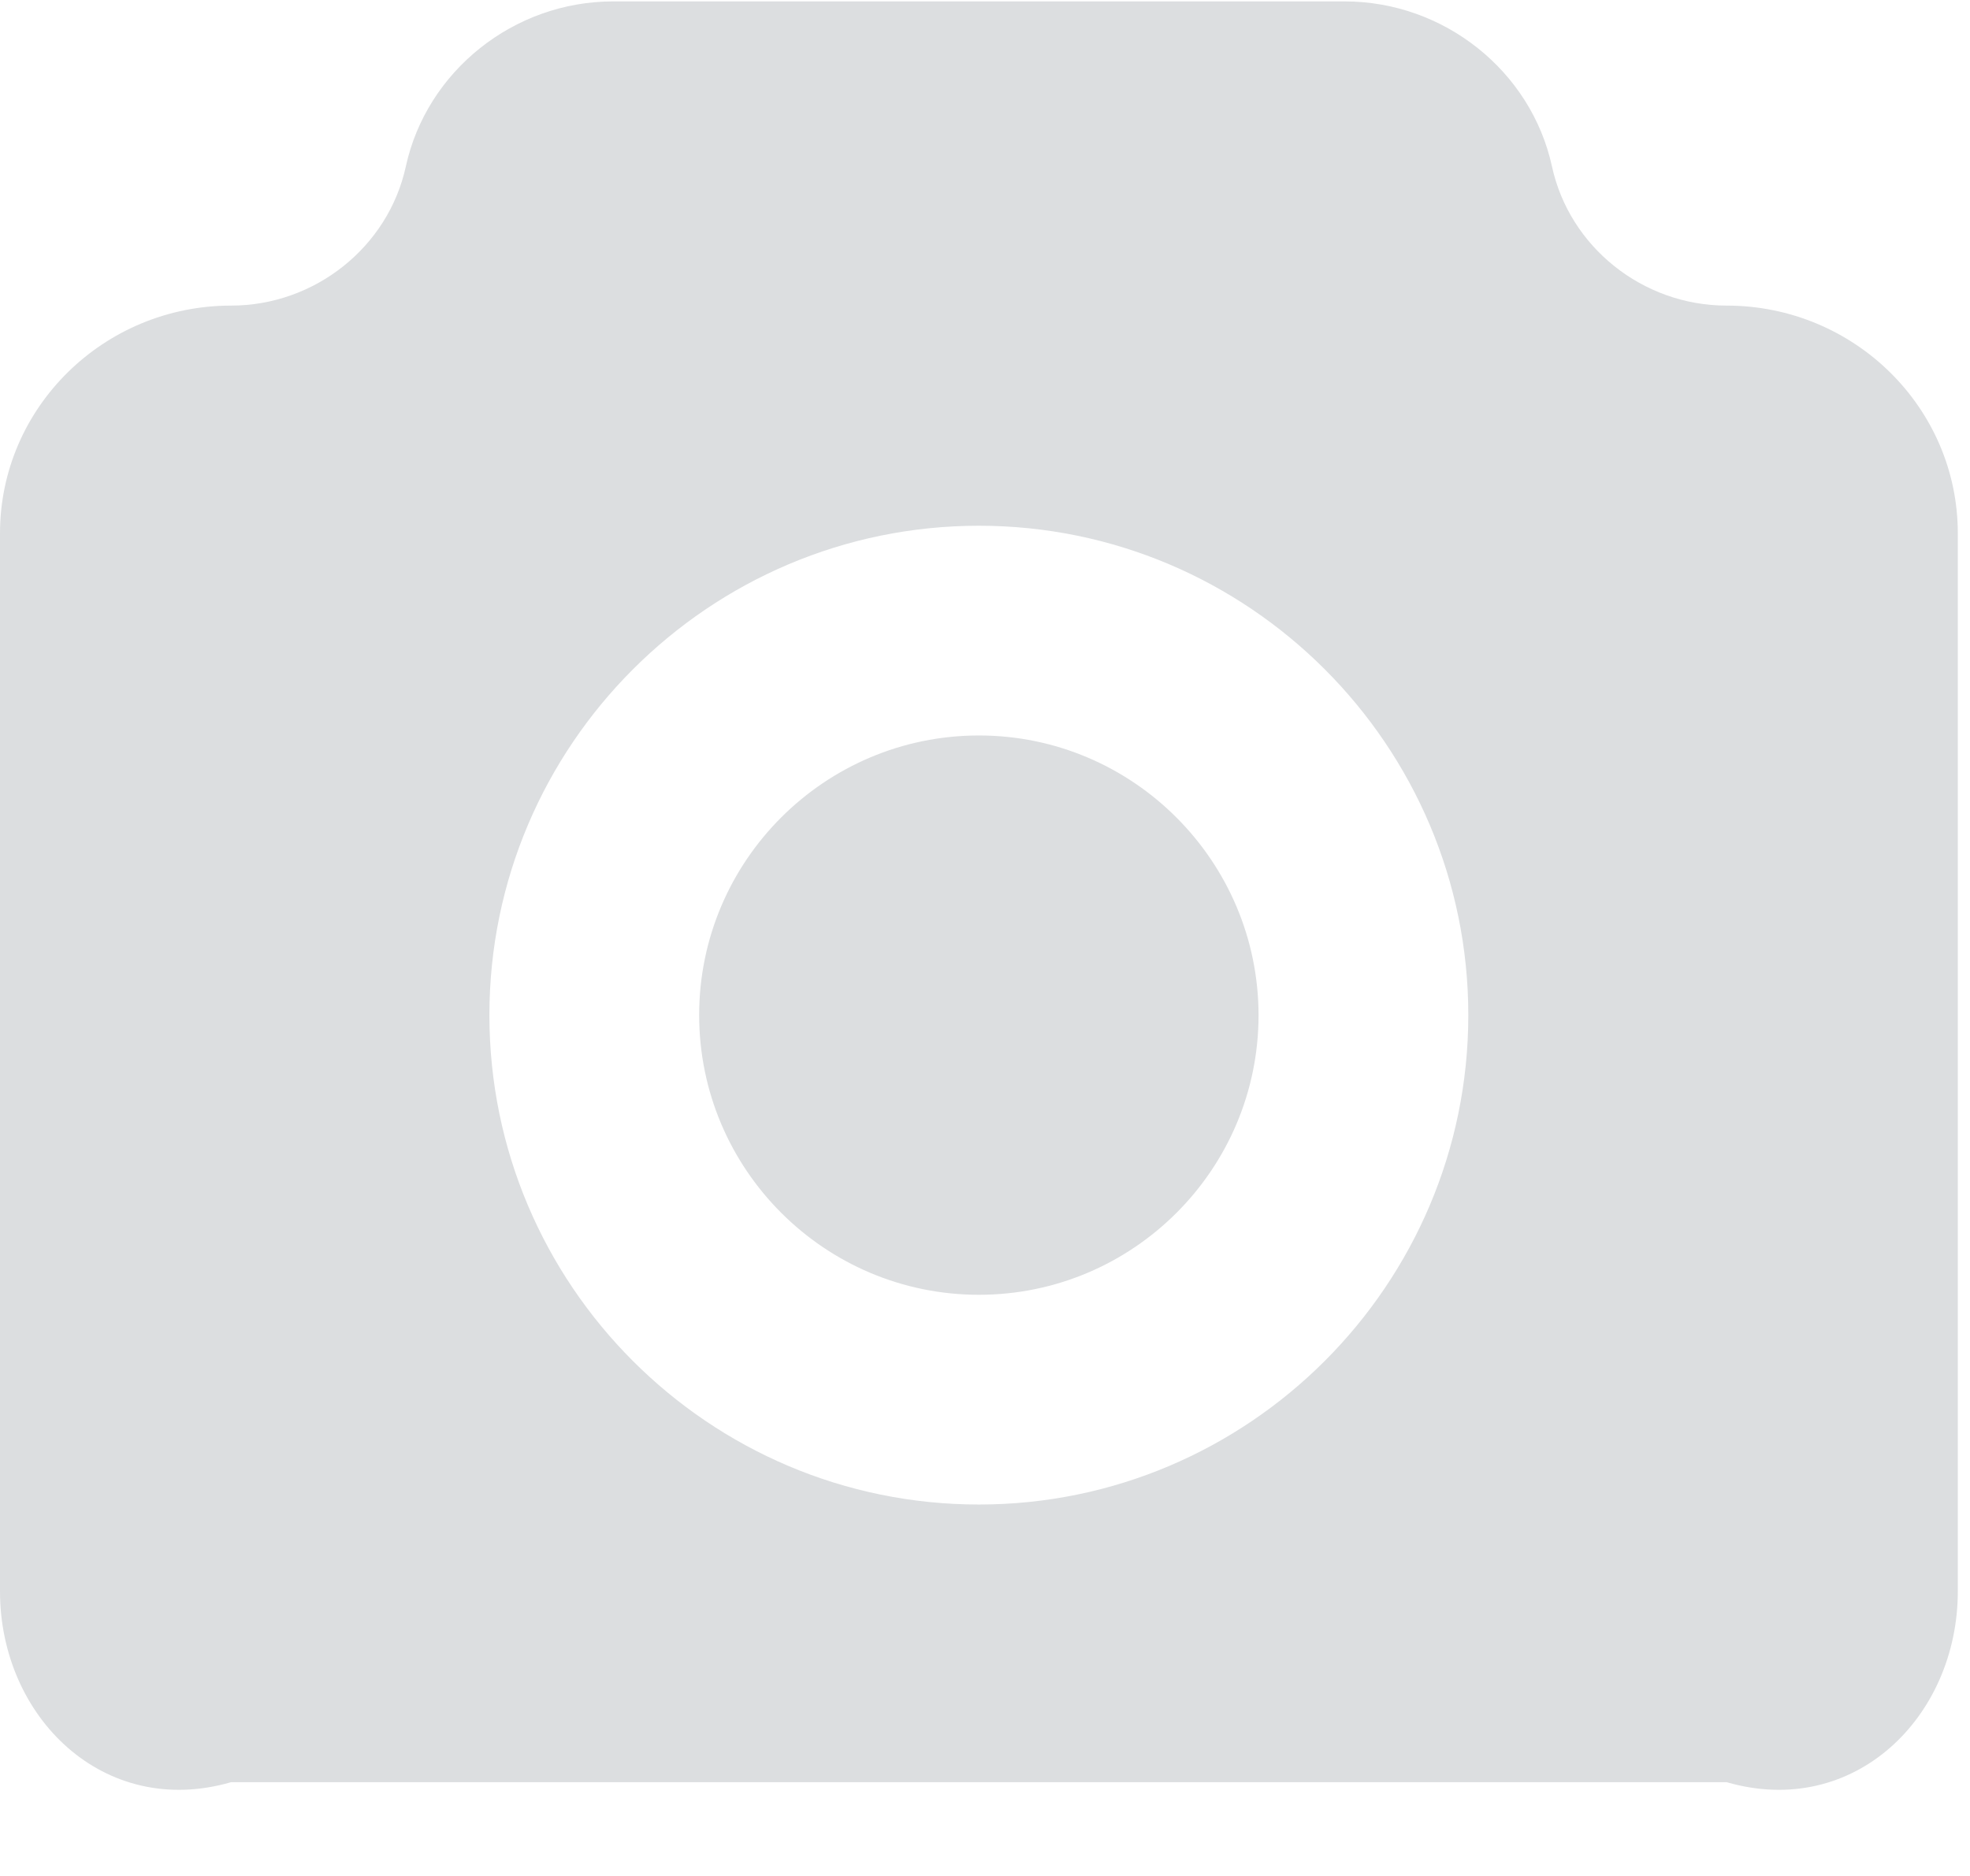
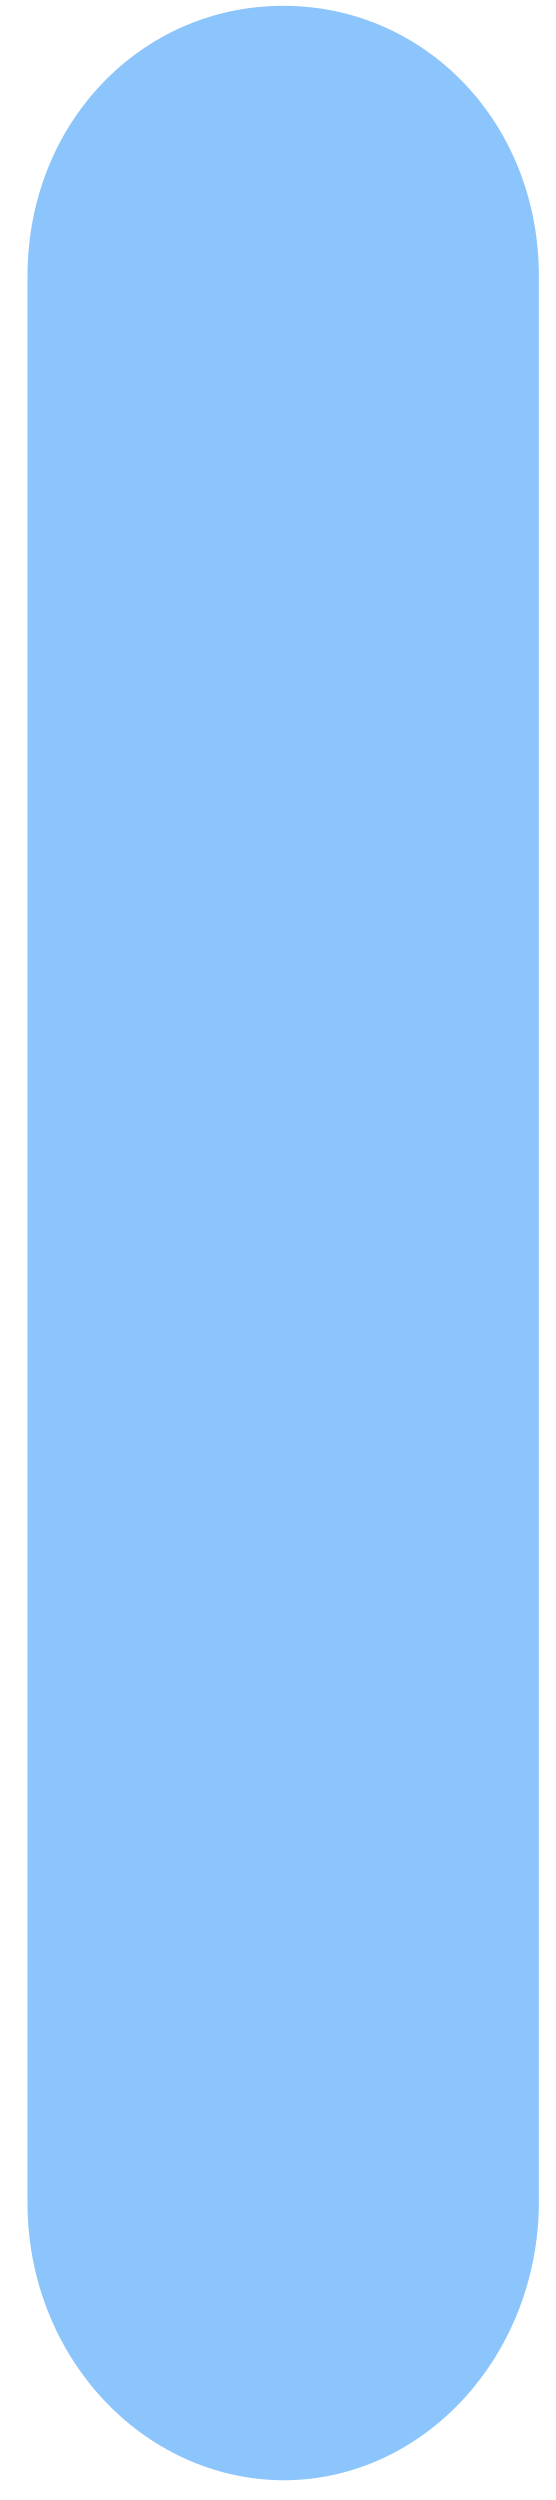
- <svg xmlns="http://www.w3.org/2000/svg" version="1.1" width="21px" height="20px">
-   <g transform="matrix(1 0 0 1 -30 -42 )">
-     <path d="M 6.536 0.015  L 14.334 0.015  C 15.392 0.015  16.322 0.756  16.544 1.775  C 16.731 2.634  17.513 3.258  18.405 3.258  C 19.765 3.258  20.87 4.346  20.87 5.686  L 20.87 16.966  C 20.87 18.305  19.765 19.394  18.405 19  L 2.464 19  C 1.105 19.394  0 18.305  0 16.966  L 0 5.686  C 0 4.346  1.105 3.258  2.464 3.258  C 3.356 3.258  4.139 2.634  4.326 1.775  C 4.548 0.757  5.477 0.015  6.536 0.015  Z M 15.652 10.822  C 15.652 7.947  13.31 5.605  10.435 5.605  C 7.559 5.605  5.217 7.947  5.217 10.822  C 5.217 13.698  7.556 16.04  10.435 16.04  C 13.31 16.04  15.652 13.698  15.652 10.822  Z M 7.453 10.822  C 7.453 9.177  8.792 7.841  10.435 7.841  C 12.078 7.841  13.414 9.18  13.416 10.822  C 13.416 12.468  12.078 13.804  10.435 13.804  C 8.789 13.804  7.453 12.465  7.453 10.822  Z " fill-rule="nonzero" fill="#dcdee0" stroke="none" transform="matrix(1 0 0 1 30 42 )" />
+ <svg xmlns="http://www.w3.org/2000/svg" version="1.1" width="2px" height="9px">
+   <g transform="matrix(1 0 0 1 -39 -47 )">
+     <path d="M 1.94 7.925  C 1.94 8.478  1.528 8.929  1.02 8.929  C 0.511 8.926  0.099 8.48  0.099 7.93  C 0.099 7.928  0.099 7.926  0.099 7.925  L 0.099 0.995  C 0.099 0.441  0.51 0.021  1.019 0.021  L 1.021 0.021  C 1.529 0.021  1.94 0.44  1.94 0.995  L 1.94 7.925  Z " fill-rule="nonzero" fill="#1989fa" stroke="none" fill-opacity="0.498" transform="matrix(1 0 0 1 39 47 )" />
  </g>
</svg>
